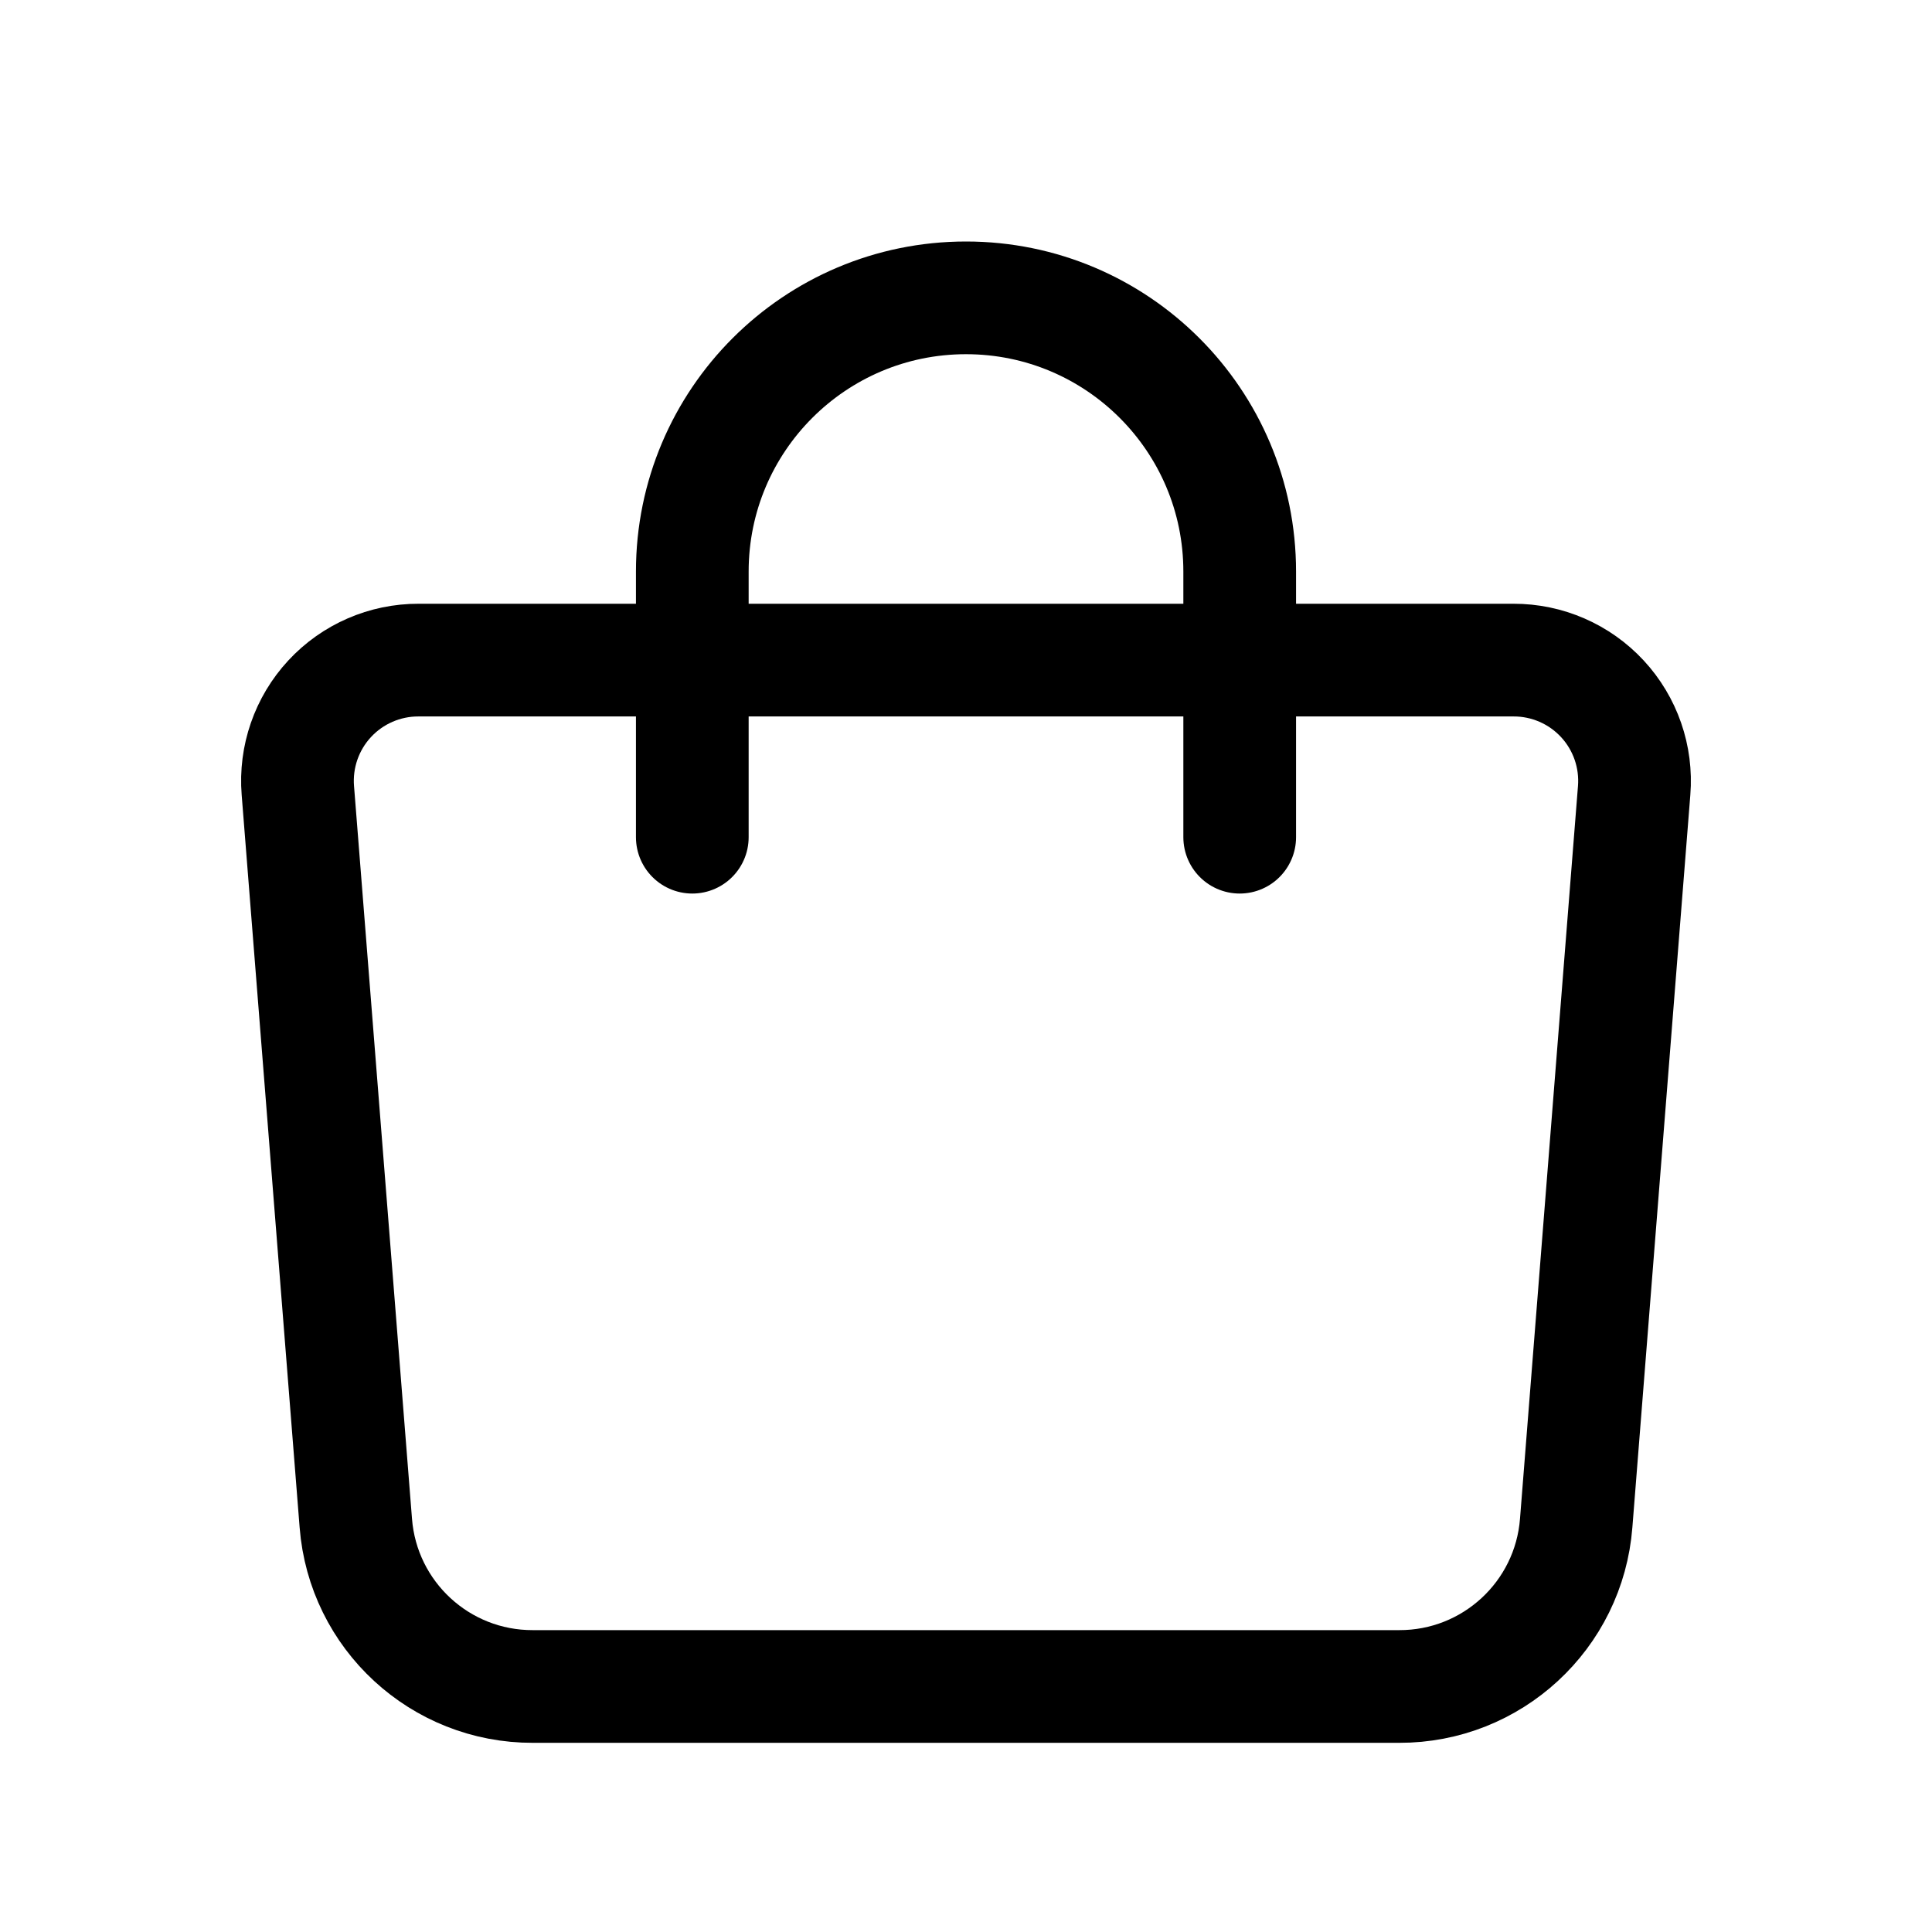
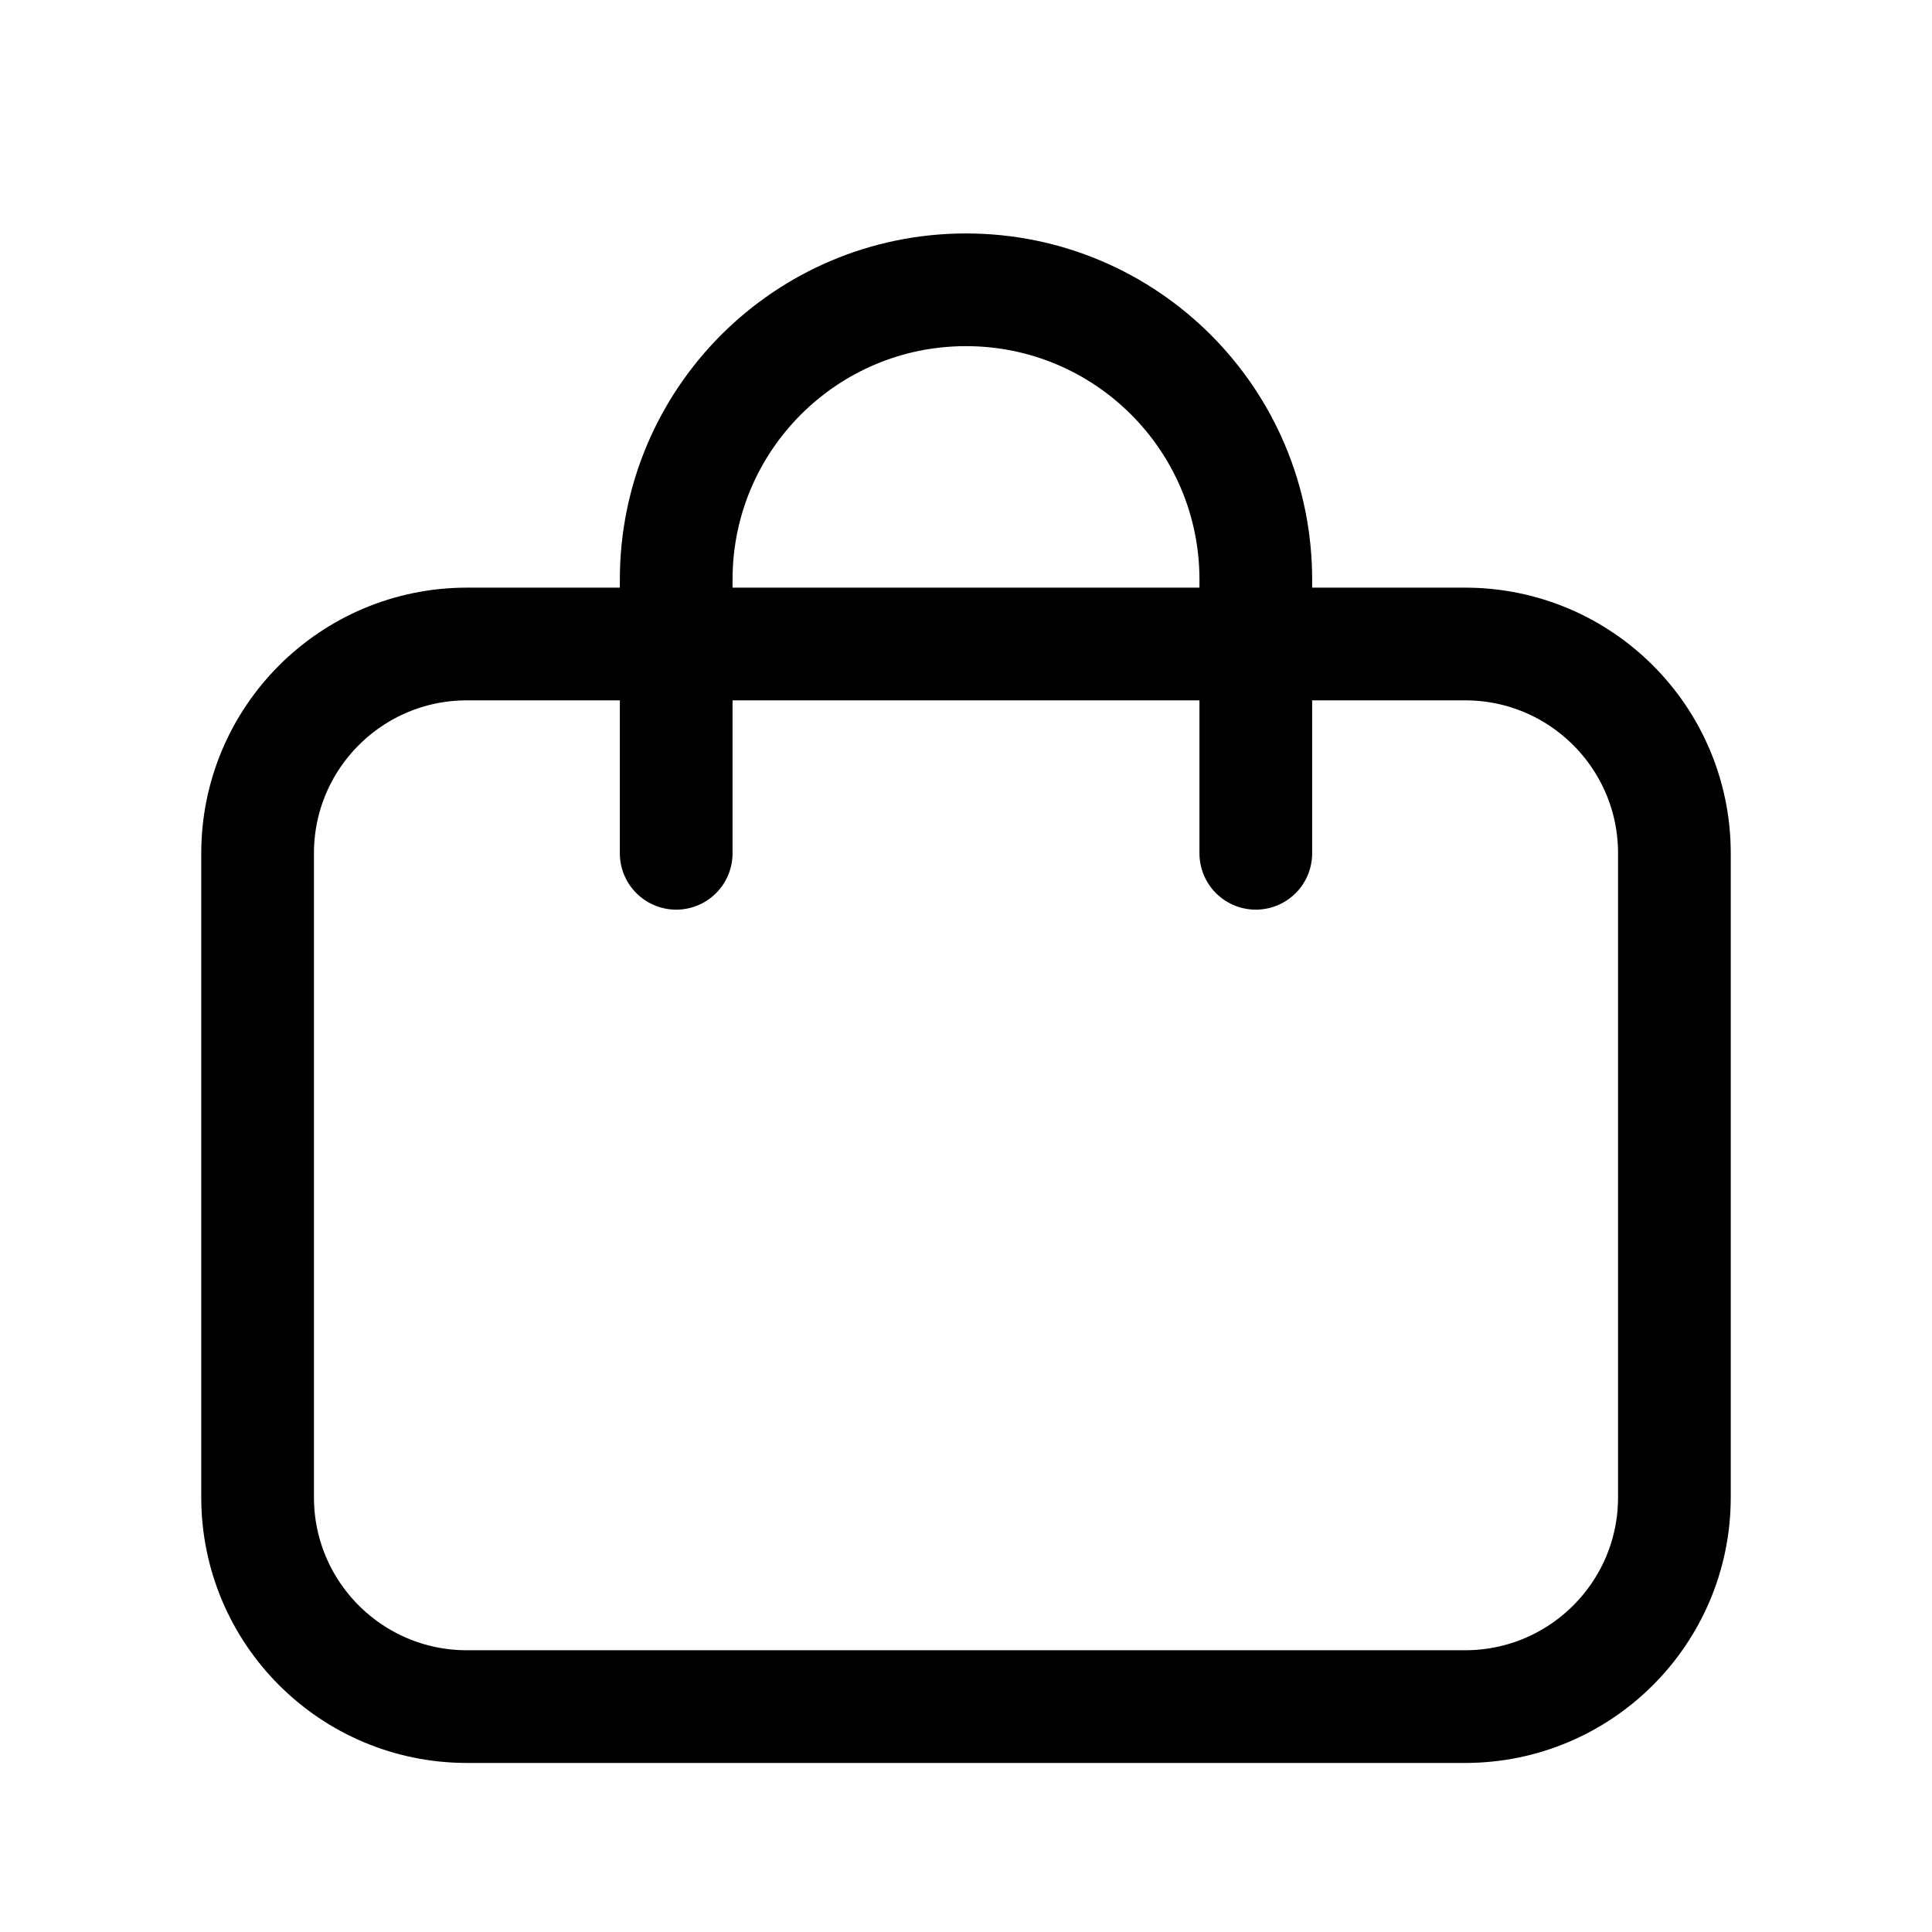
<svg xmlns="http://www.w3.org/2000/svg" aria-hidden="true" viewBox="0 0 24 24" fill="none">
-   <path d="M5.2 8.2h13.6a1.5 1.5 0 0 1 1.5 1.62l-.72 9.1a2.2 2.2 0 0 1-2.2 2.03H6.62a2.2 2.2 0 0 1-2.2-2.03l-.72-9.1A1.5 1.5 0 0 1 5.2 8.2Z" stroke="currentColor" stroke-width="1.4" stroke-linejoin="round" />
-   <path d="M8.6 10.4V7.1a3.4 3.4 0 0 1 6.8 0v3.3" stroke="currentColor" stroke-width="1.4" stroke-linecap="round" />
+   <rect x="3.2" y="8" width="17.6" height="13.2" rx="2.6" stroke="currentColor" stroke-width="1.4" />
+   <path d="M8.4 10.6V7.2a3.6 3.6 0 0 1 7.2 0v3.4" stroke="currentColor" stroke-width="1.4" stroke-linecap="round" />
</svg>
